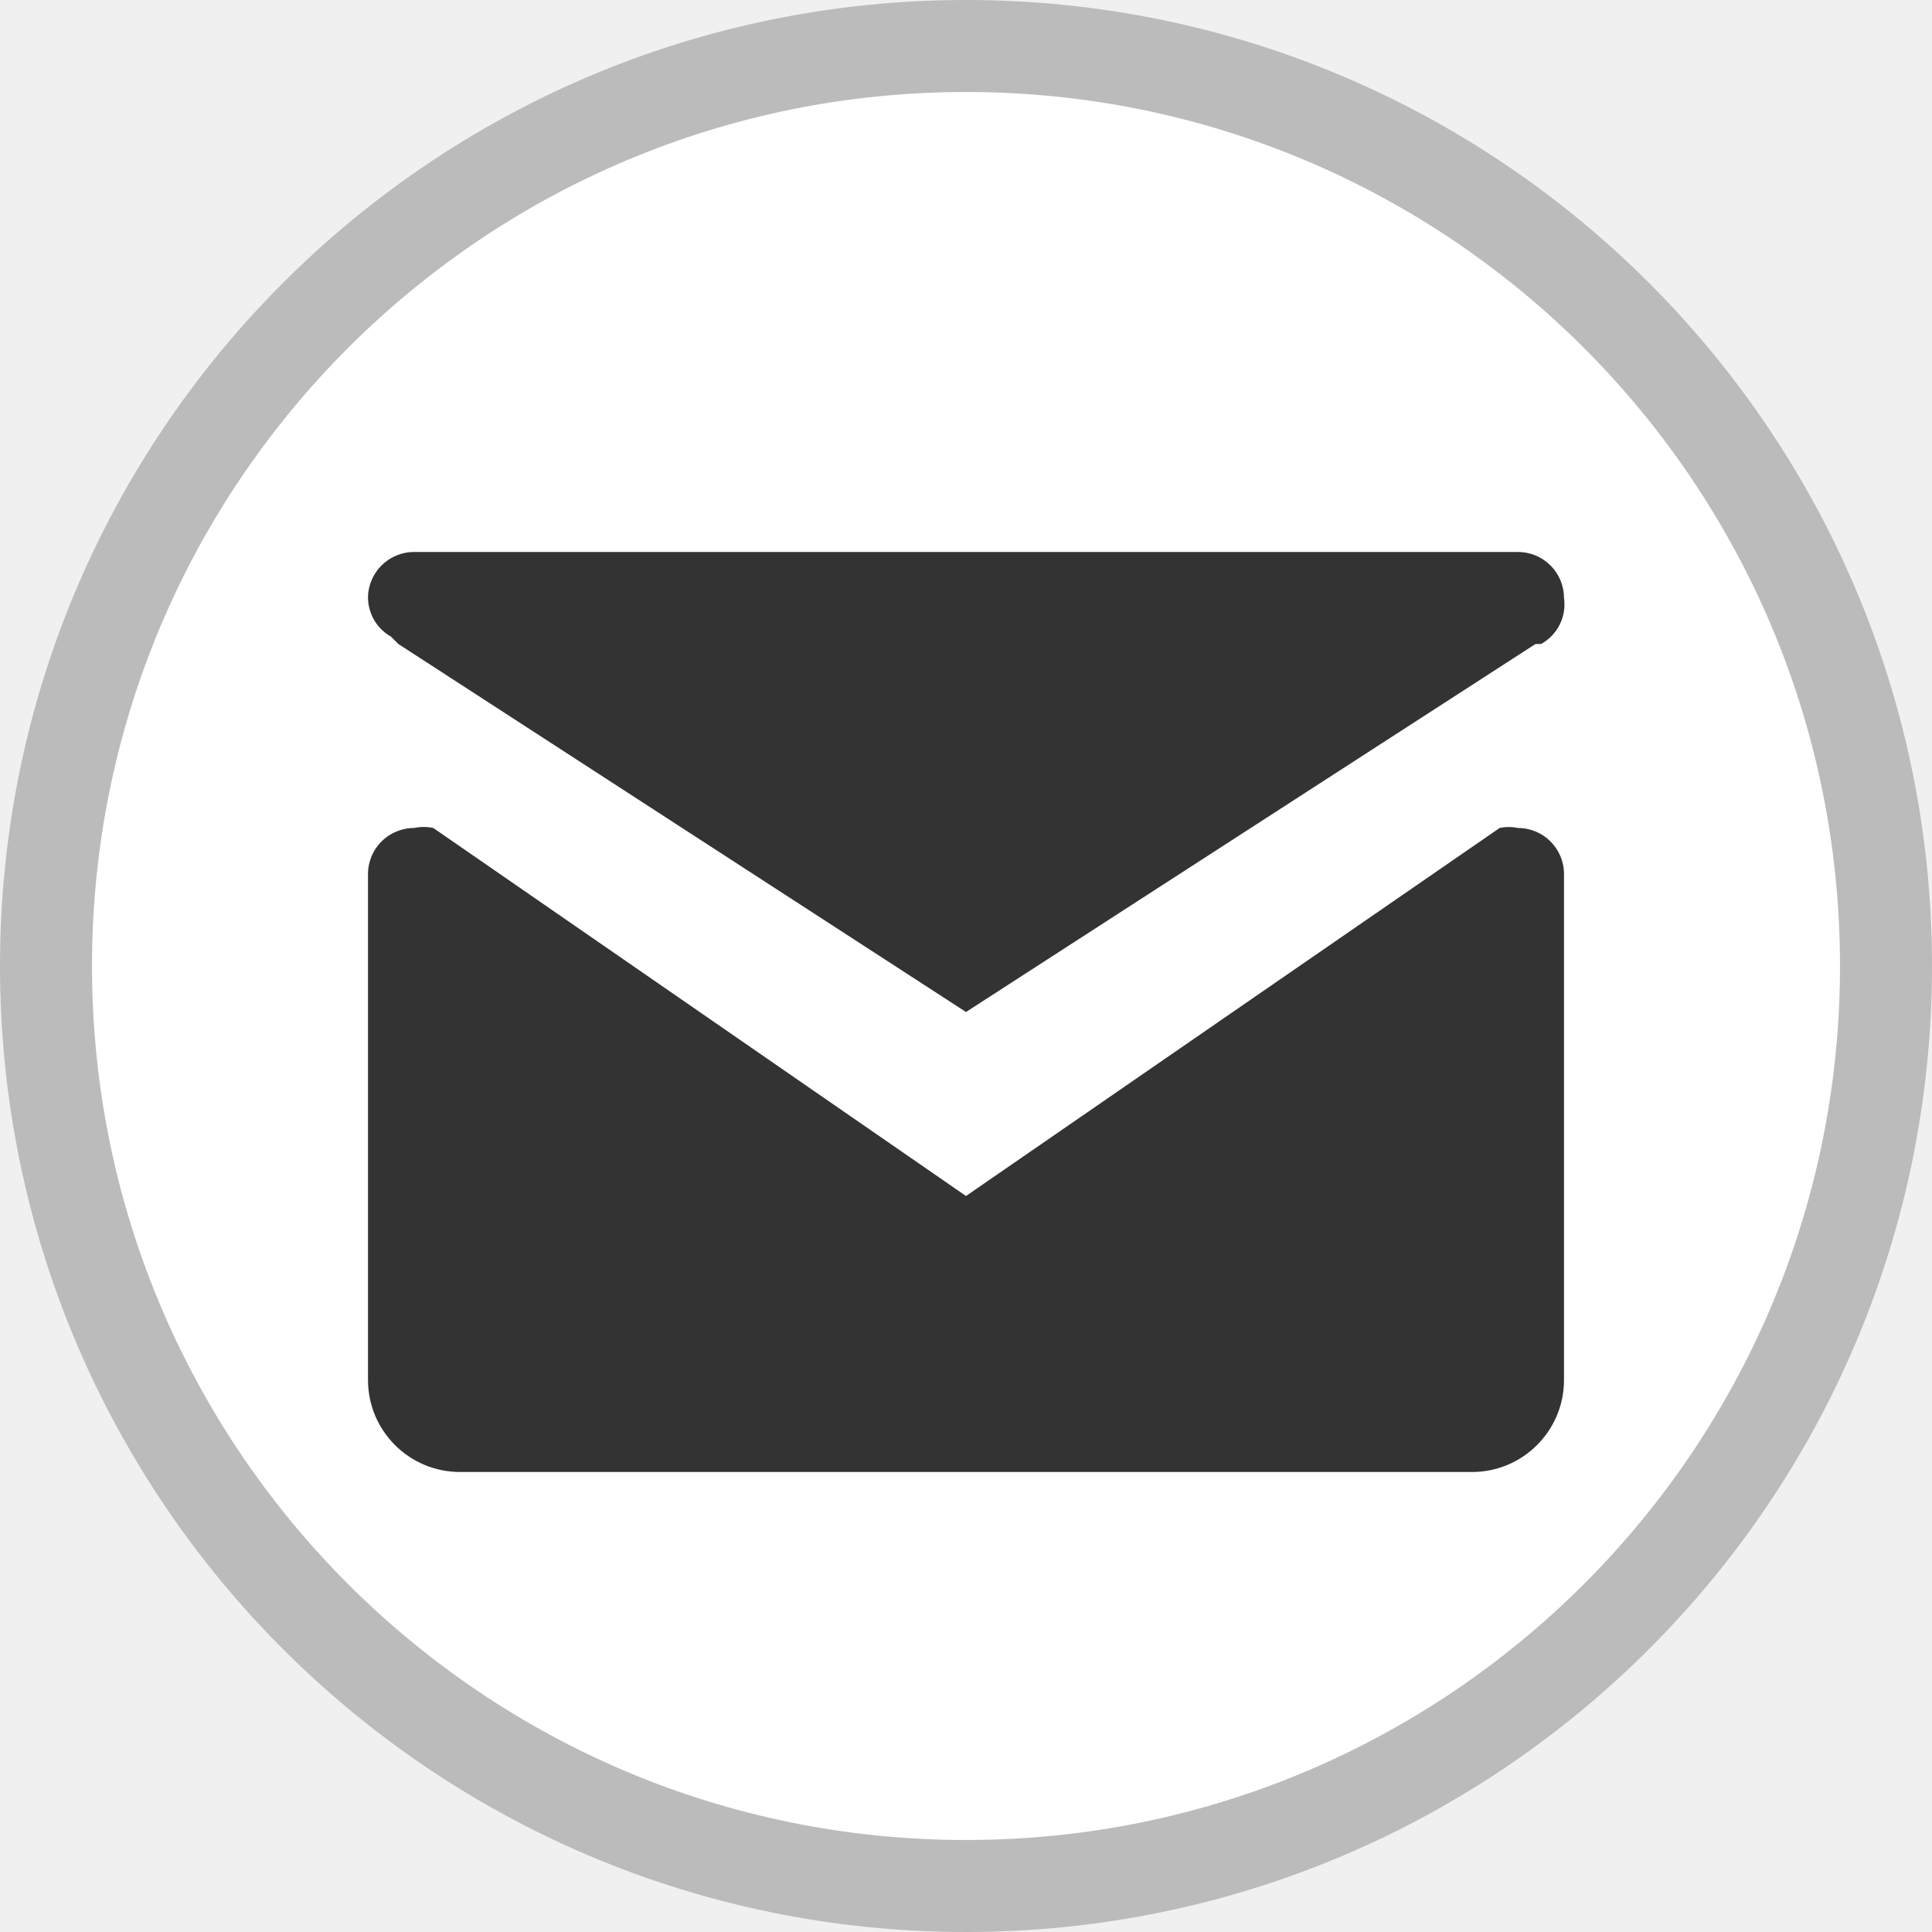
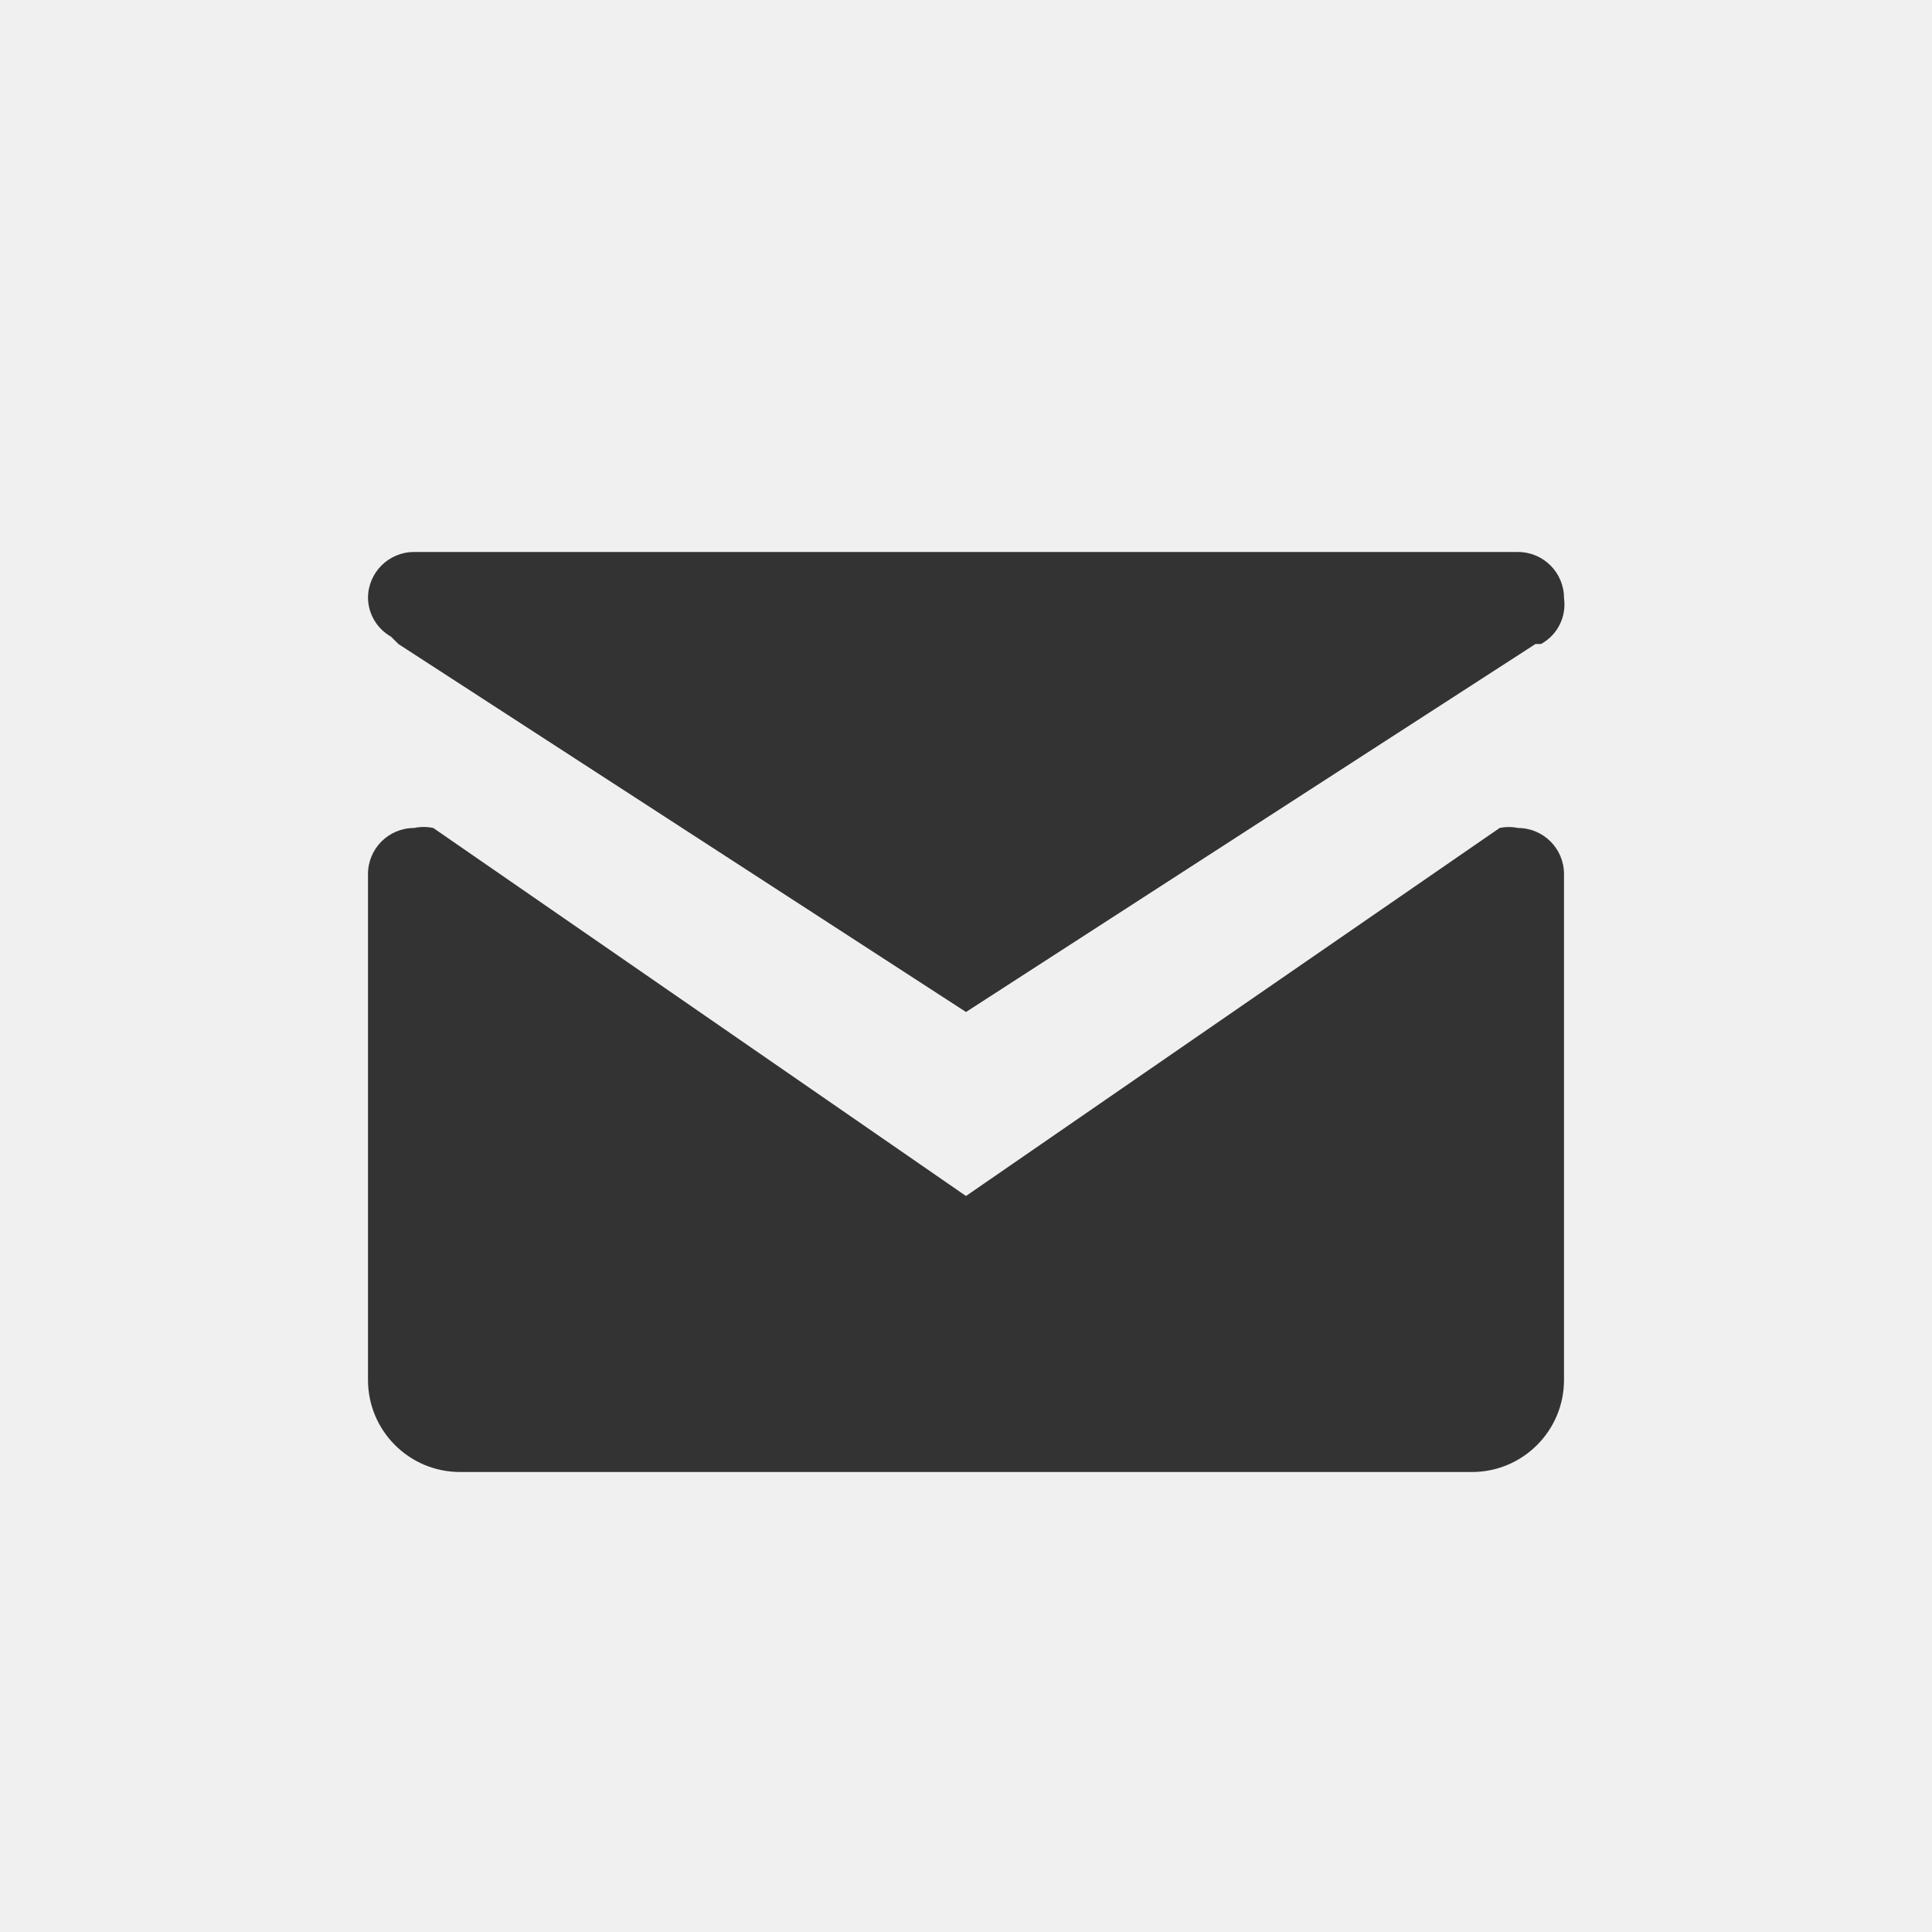
<svg xmlns="http://www.w3.org/2000/svg" viewBox="0 0 21 21" height="21" width="21">
  <rect fill="none" x="0" y="0" width="21" height="21" />
-   <rect x="1" y="1" rx="9.5" ry="9.5" width="19" height="19" stroke="#bbb" style="stroke-linejoin:round;stroke-miterlimit:4;" fill="#bbb" stroke-width="2" />
-   <rect x="1" y="1" width="19" height="19" rx="9.5" ry="9.5" fill="#fff" />
  <path fill="#333" transform="translate(3 3)" d="M14,6.5V12c0,0.552-0.448,1-1,1H2c-0.552,0-1-0.448-1-1V6.5C1,6.224,1.224,6,1.5,6  c0.069-0.015,0.141-0.015,0.21,0l0,0l5.79,4l5.8-4l0,0c0.066-0.014,0.134-0.014,0.2,0C13.776,6,14,6.224,14,6.5z M1.25,3.92  L1.25,3.92L1.33,4L7.5,8l6.19-4l0,0h0.06l0,0c0.18-0.098,0.279-0.297,0.25-0.5C14,3.224,13.776,3,13.5,3h-12  C1.224,3,1,3.224,1,3.5C1.003,3.675,1.098,3.834,1.25,3.92z" />
</svg>
